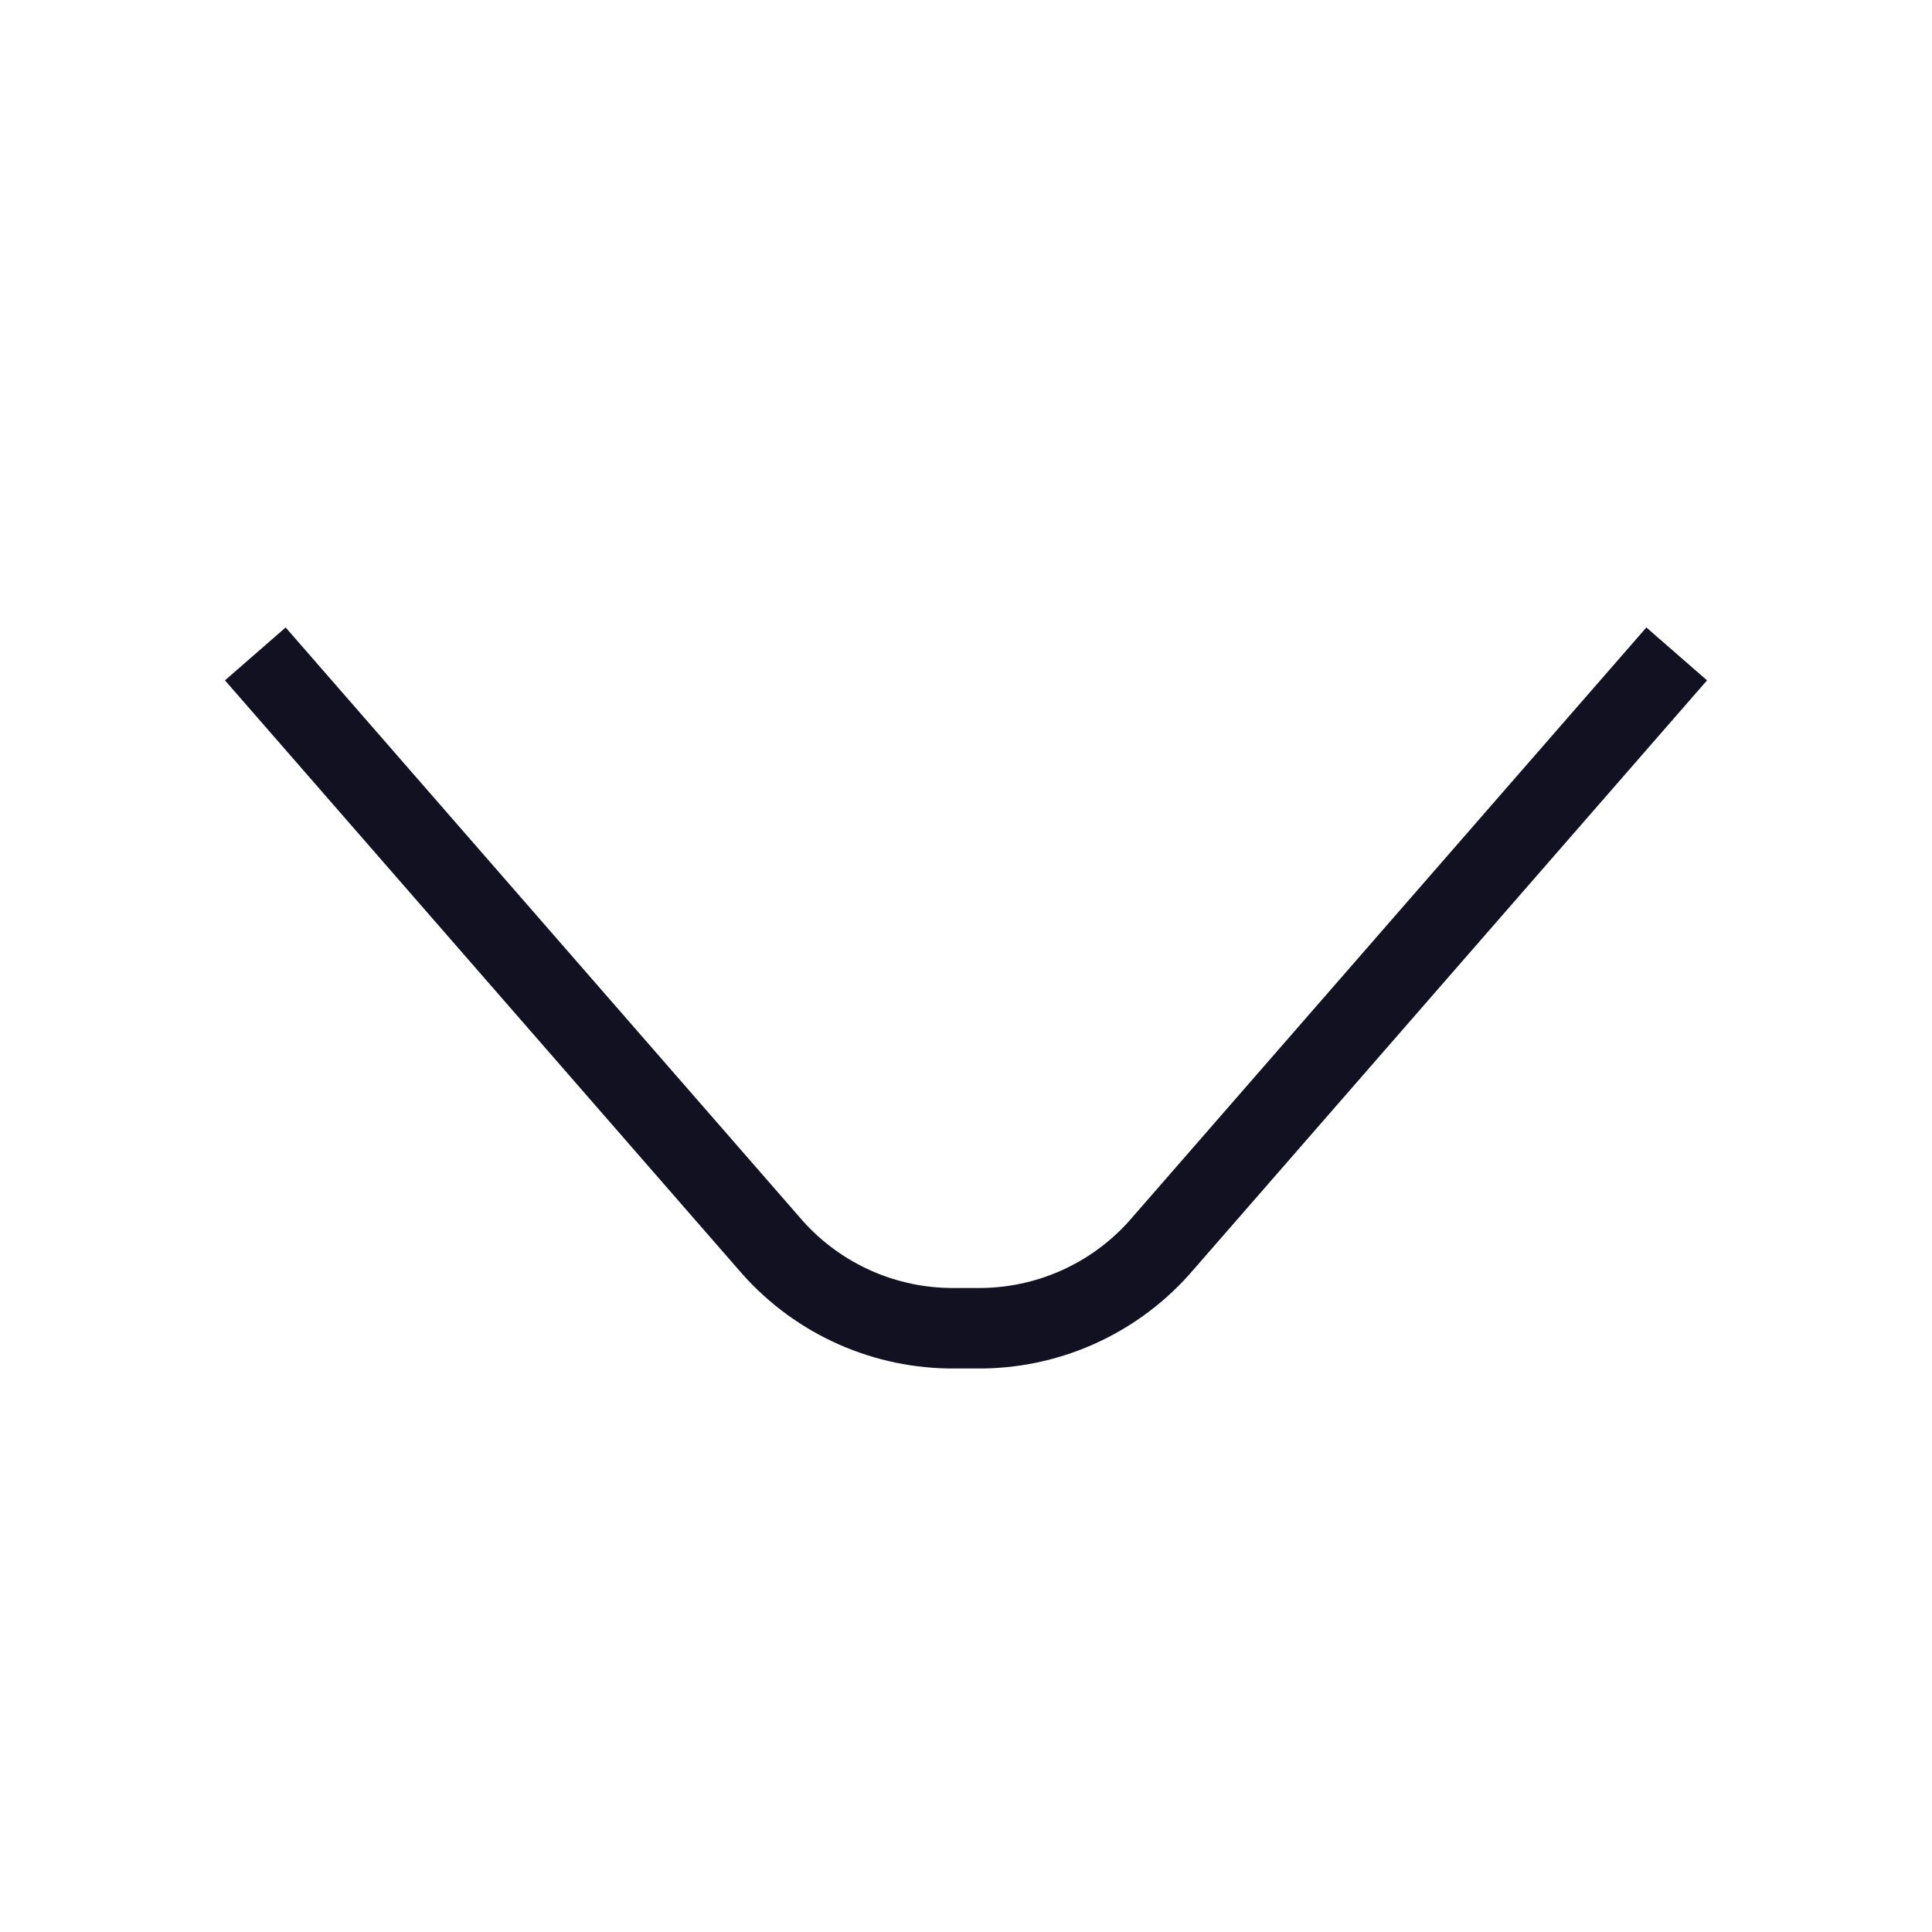
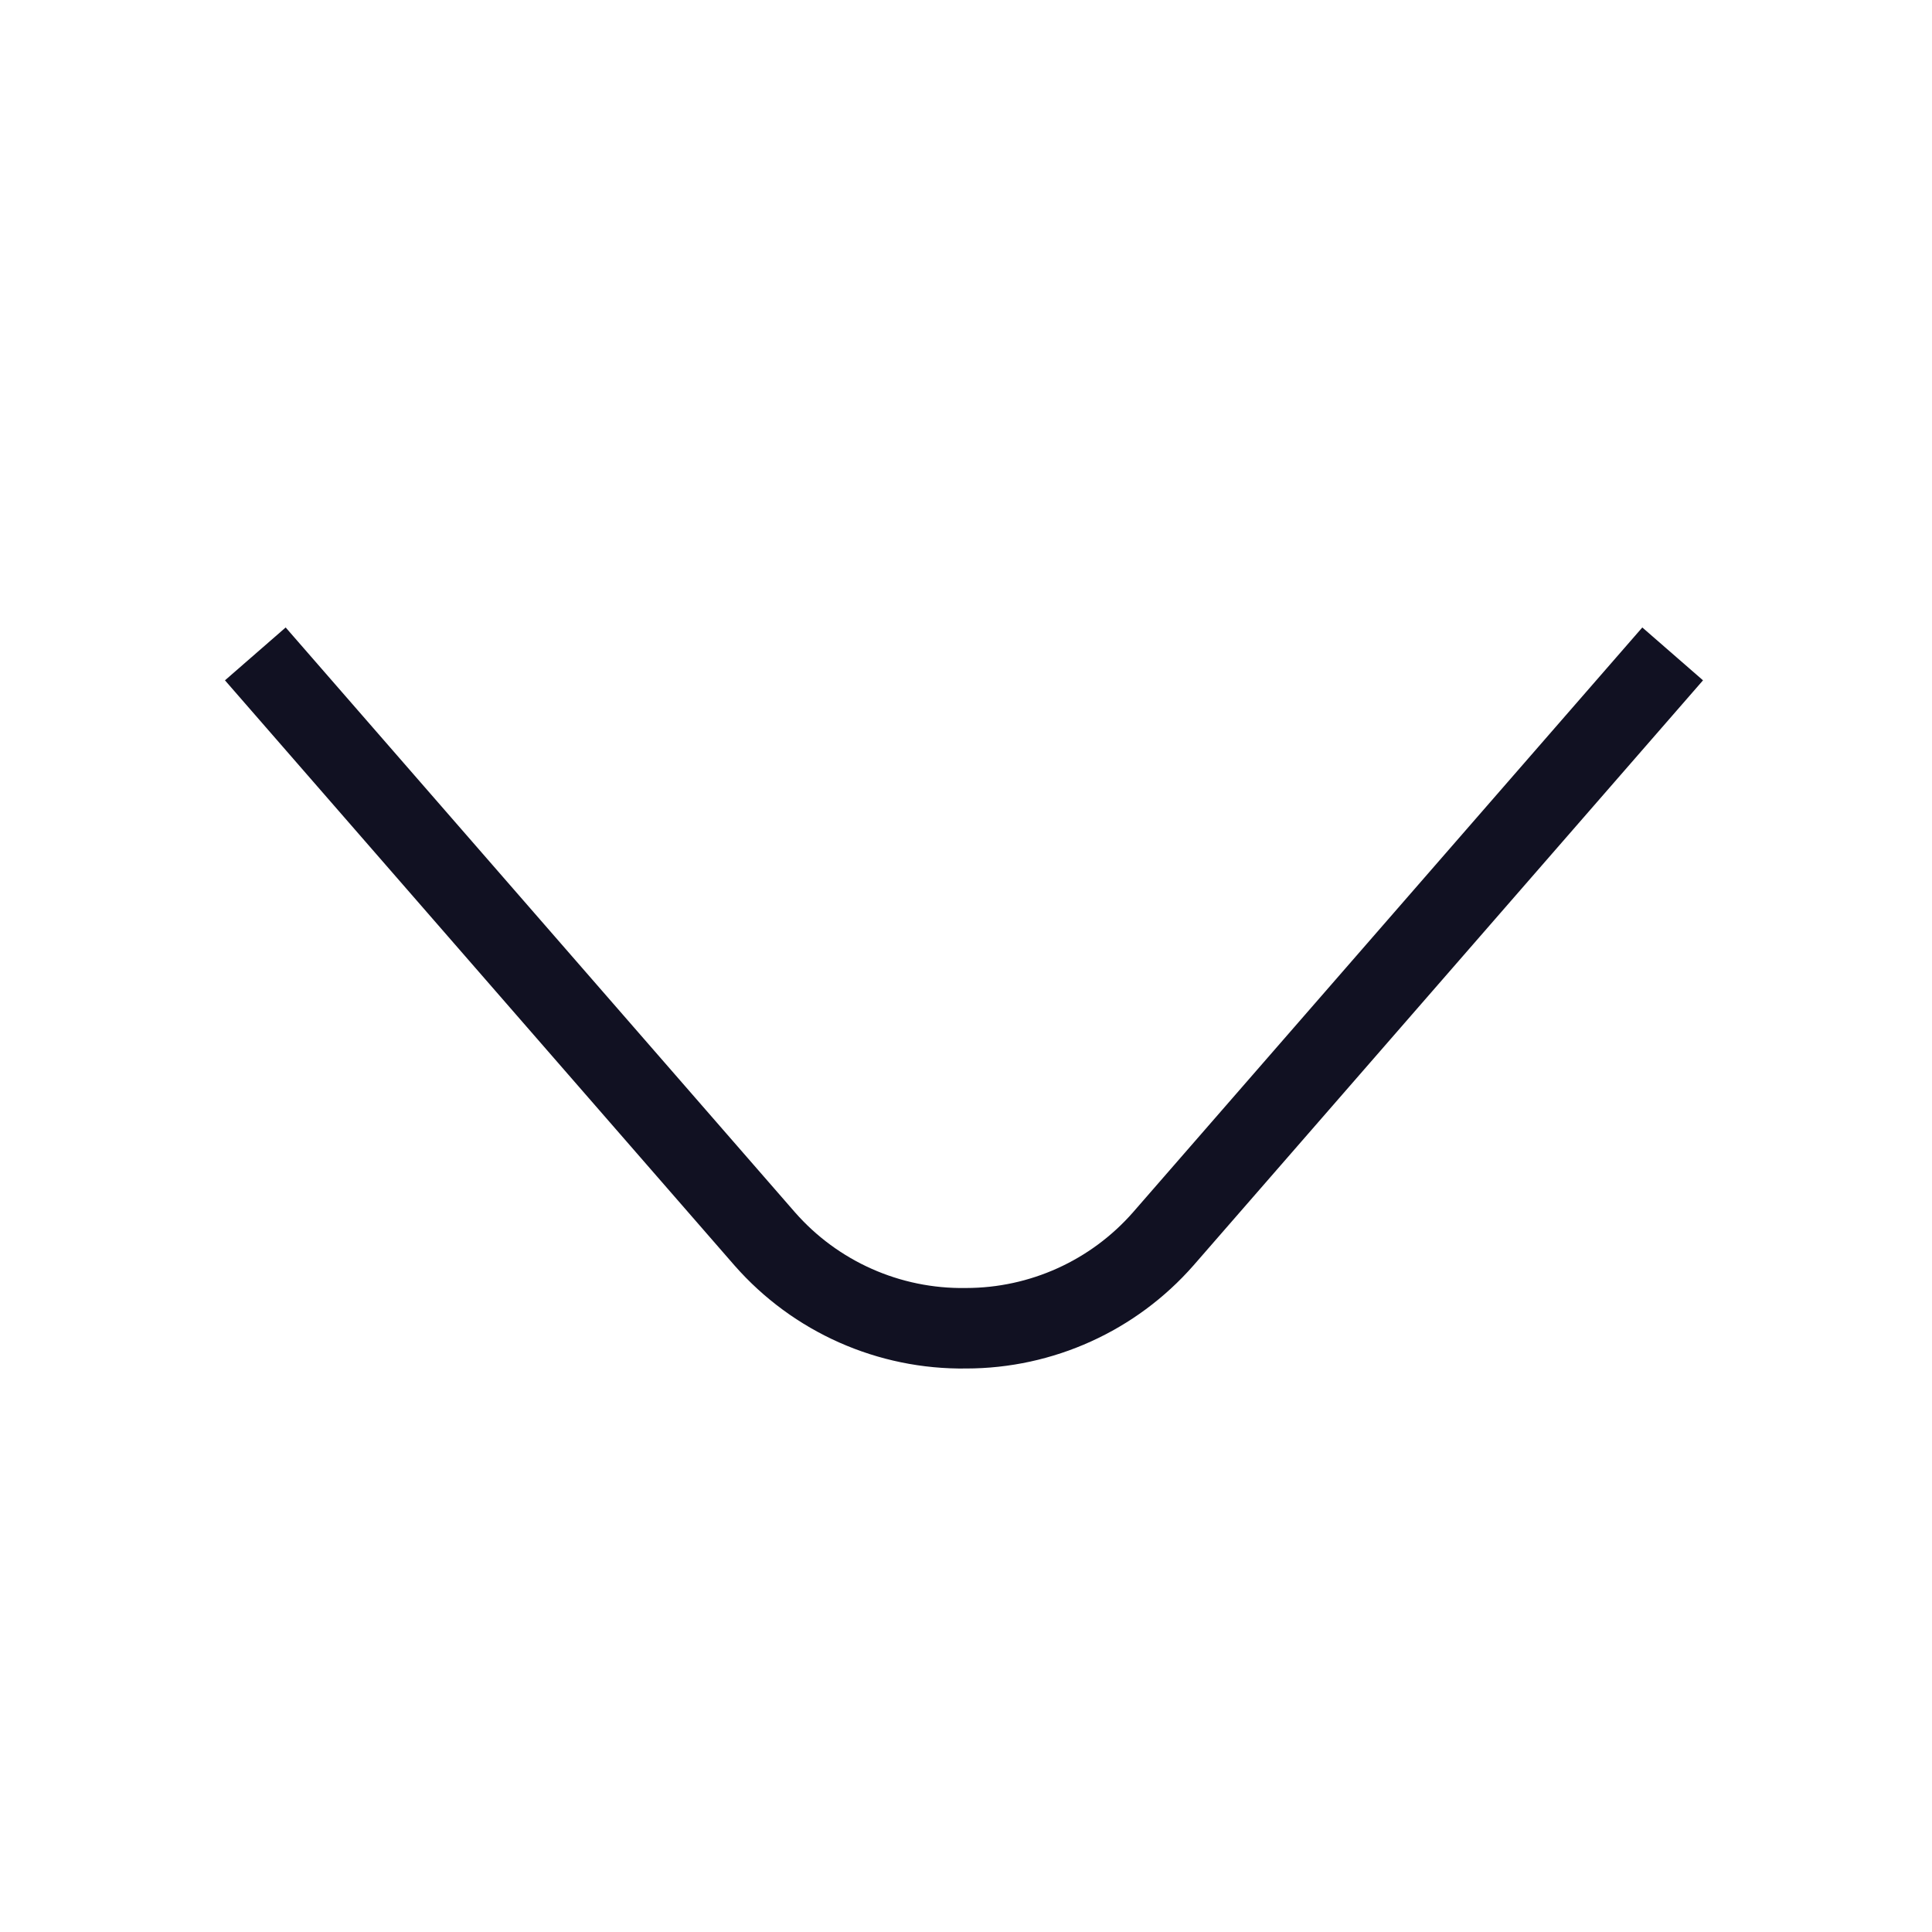
<svg xmlns="http://www.w3.org/2000/svg" id="Layer_1" data-name="Layer 1" viewBox="0 0 24 24">
-   <path d="M3.5,8.5l6.1,7a3,3,0,0,0,2.26,1h.28a3,3,0,0,0,2.26-1l6.1-7" style="fill:none;stroke:#112;stroke-linecap:square;stroke-linejoin:round" />
+   <path d="M3.5,8.5l6,6.89A3.26,3.26,0,0,0,12,16.5h0a3.26,3.26,0,0,0,2.45-1.11l6-6.89" style="fill:none;stroke:#112;stroke-linecap:square;stroke-linejoin:round" />
</svg>
